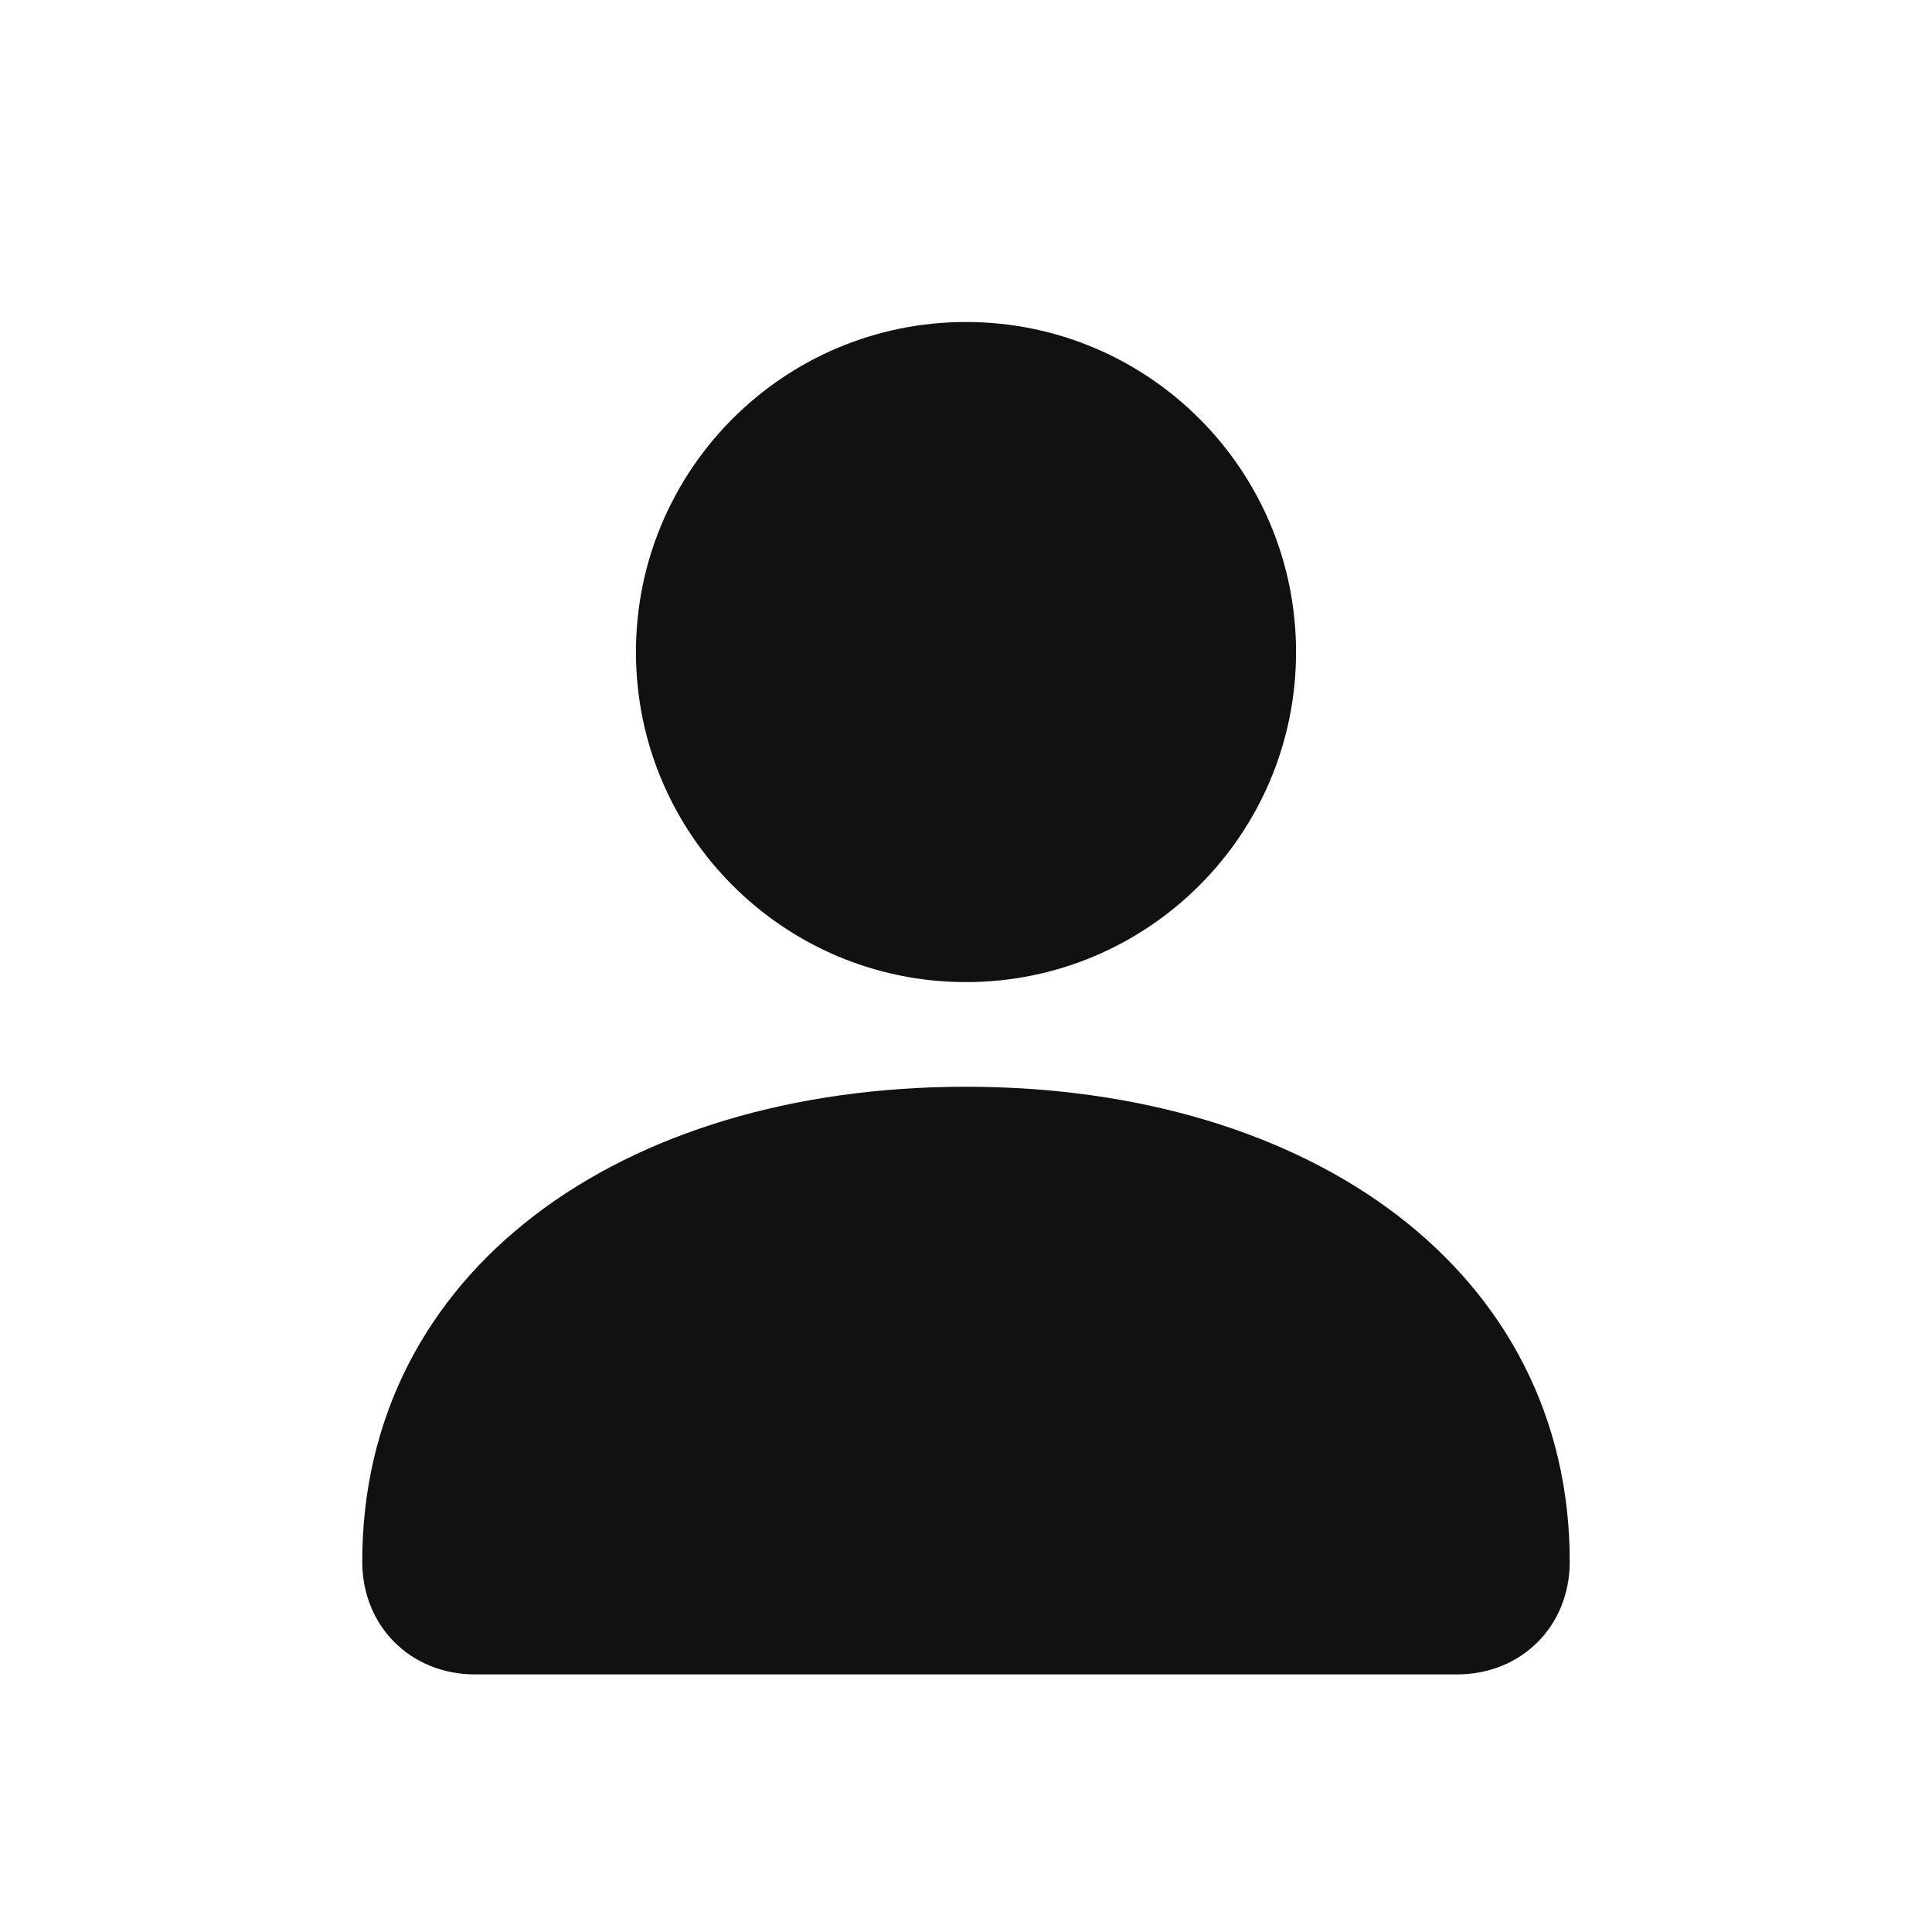
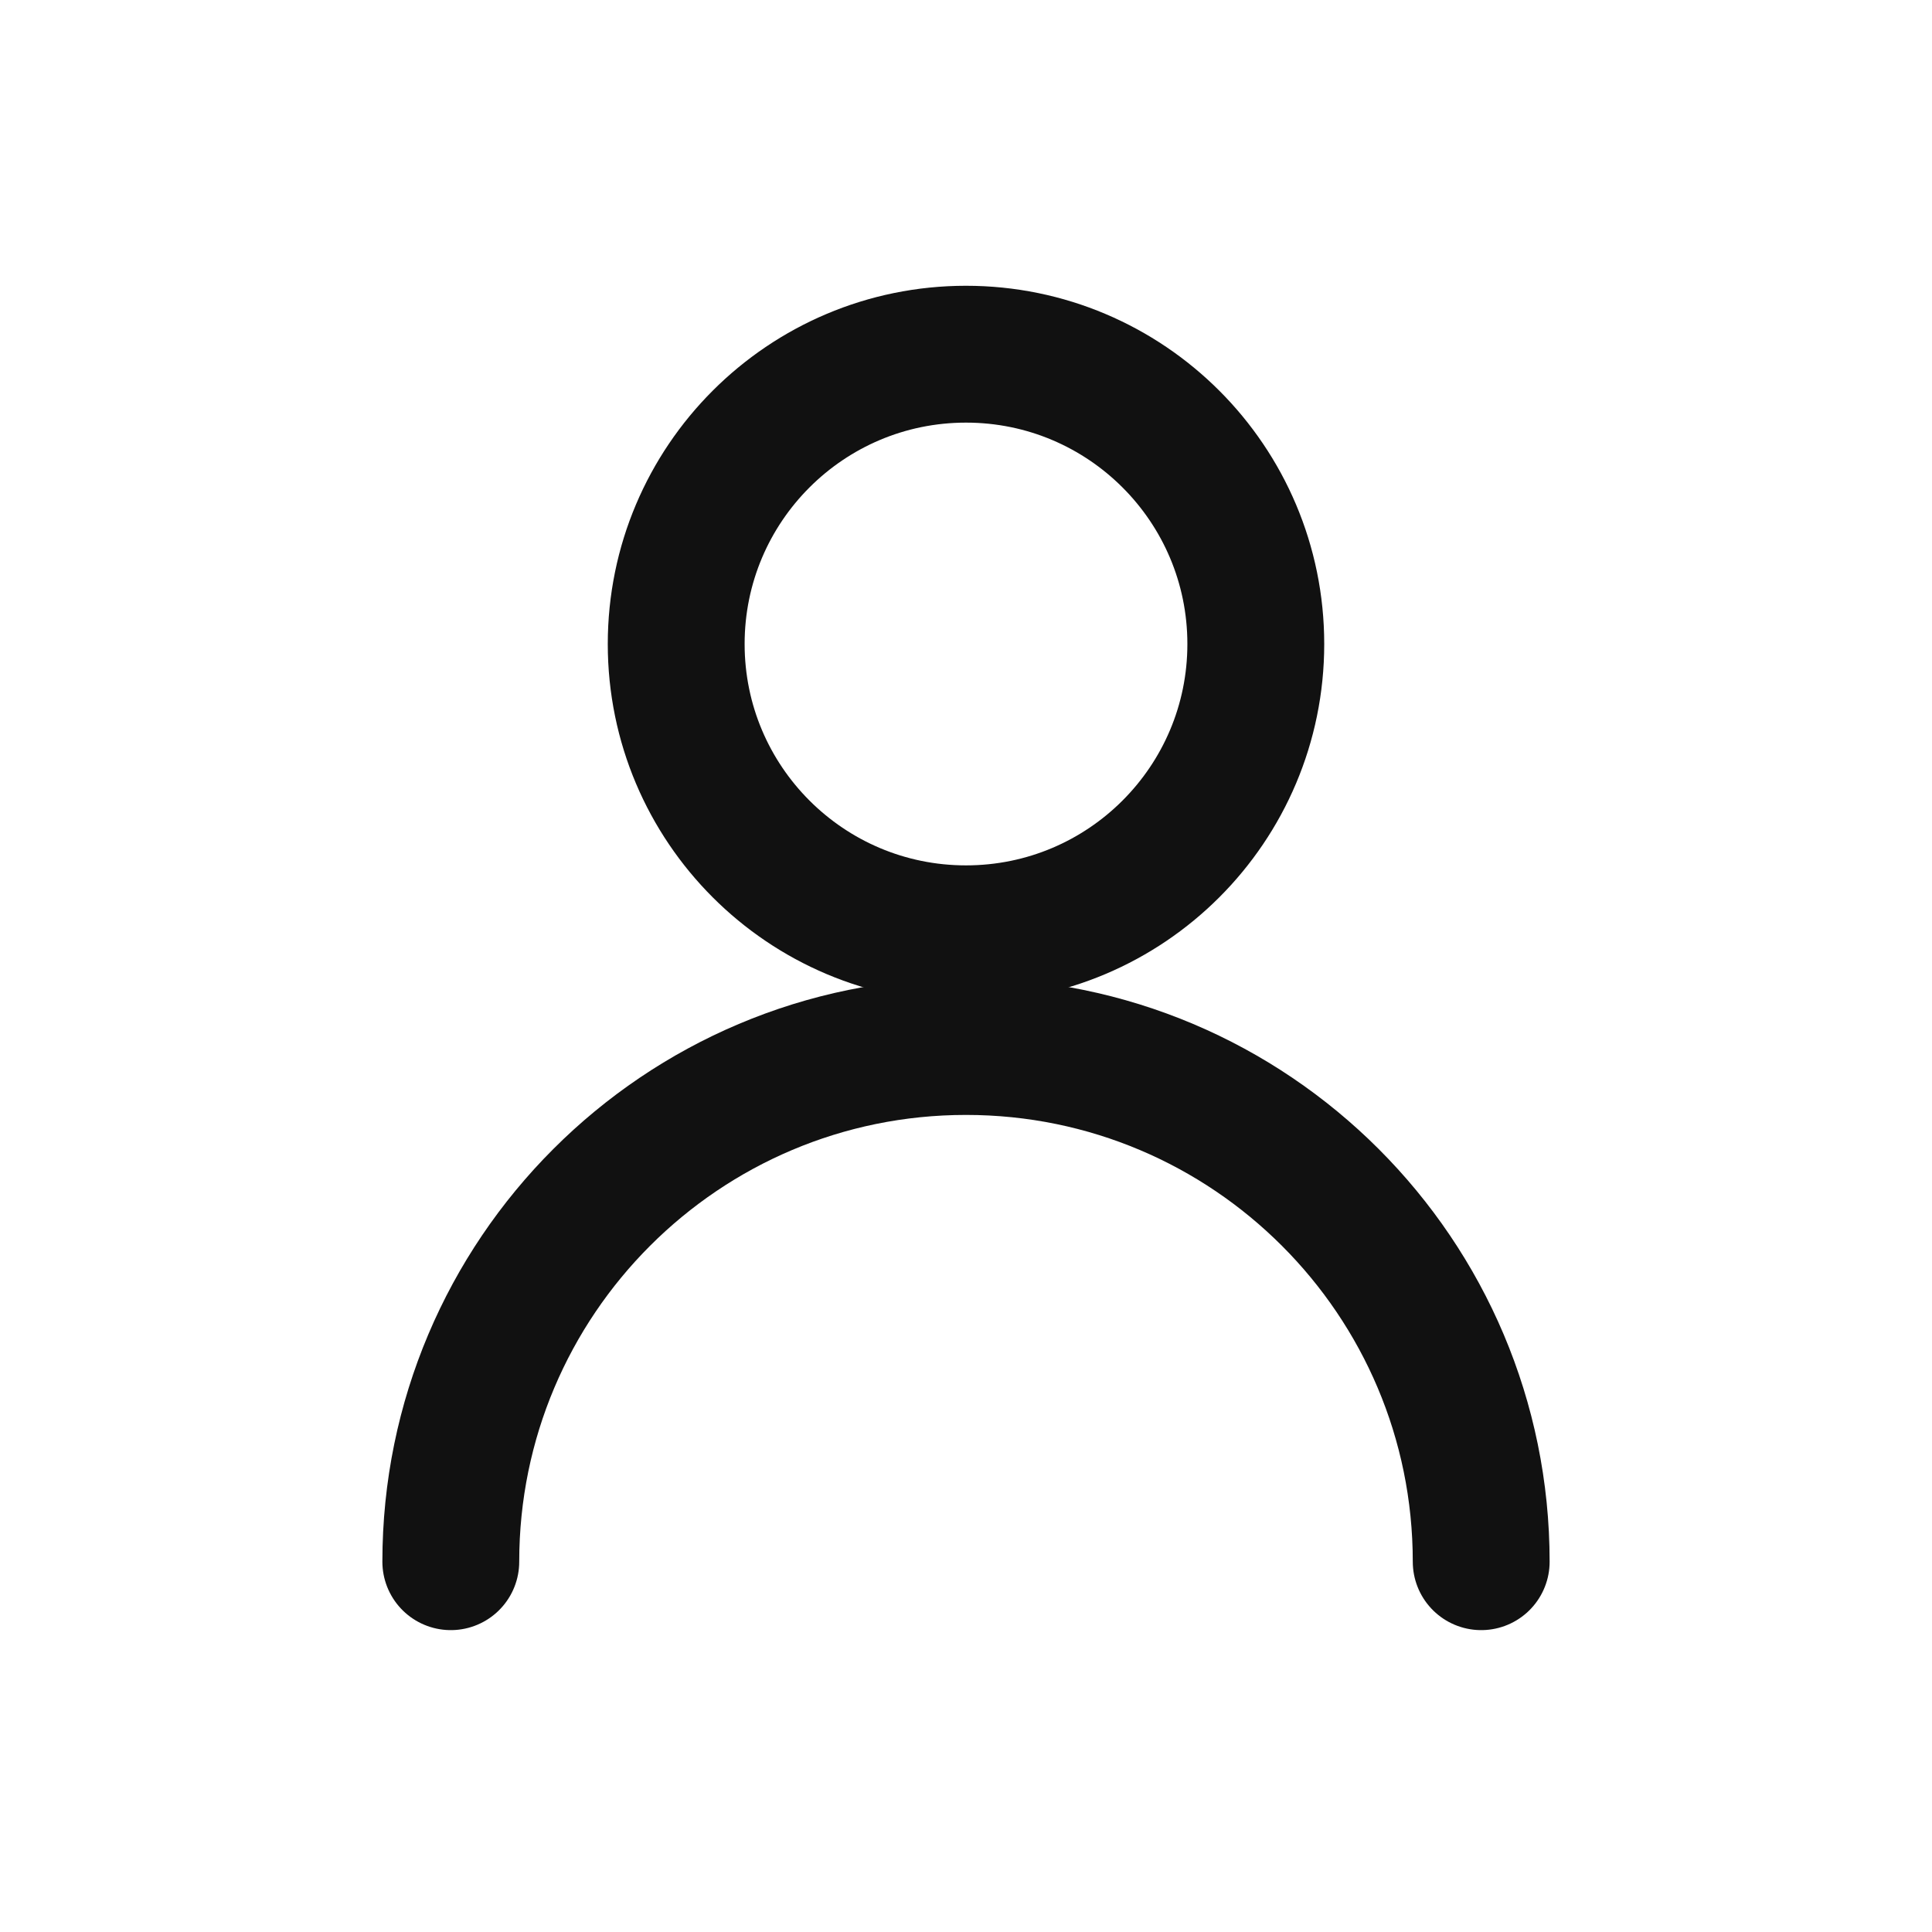
- <svg xmlns="http://www.w3.org/2000/svg" viewBox="0 0 24 24" fill="#111">
-   <path d="M12 12.2a4.1 4.1 0 1 0 0-8.2 4.1 4.1 0 0 0 0 8.2Z" />
-   <path d="M4.5 19.4c0-3.6 3.2-5.9 7.5-5.9s7.5 2.3 7.5 5.9c0 .8-.6 1.4-1.4 1.4H5.9c-.8 0-1.4-.6-1.4-1.4Z" />
+ <svg xmlns="http://www.w3.org/2000/svg" viewBox="0 0 24 24">
+   <path fill="none" stroke="#111" stroke-width="1.7" stroke-linecap="round" stroke-linejoin="round" d="M5.6 19.4a6.4 6.4 0 0 1 12.8 0" />
+   <circle cx="12" cy="8" r="3.6" fill="none" stroke="#111" stroke-width="1.7" />
</svg>
